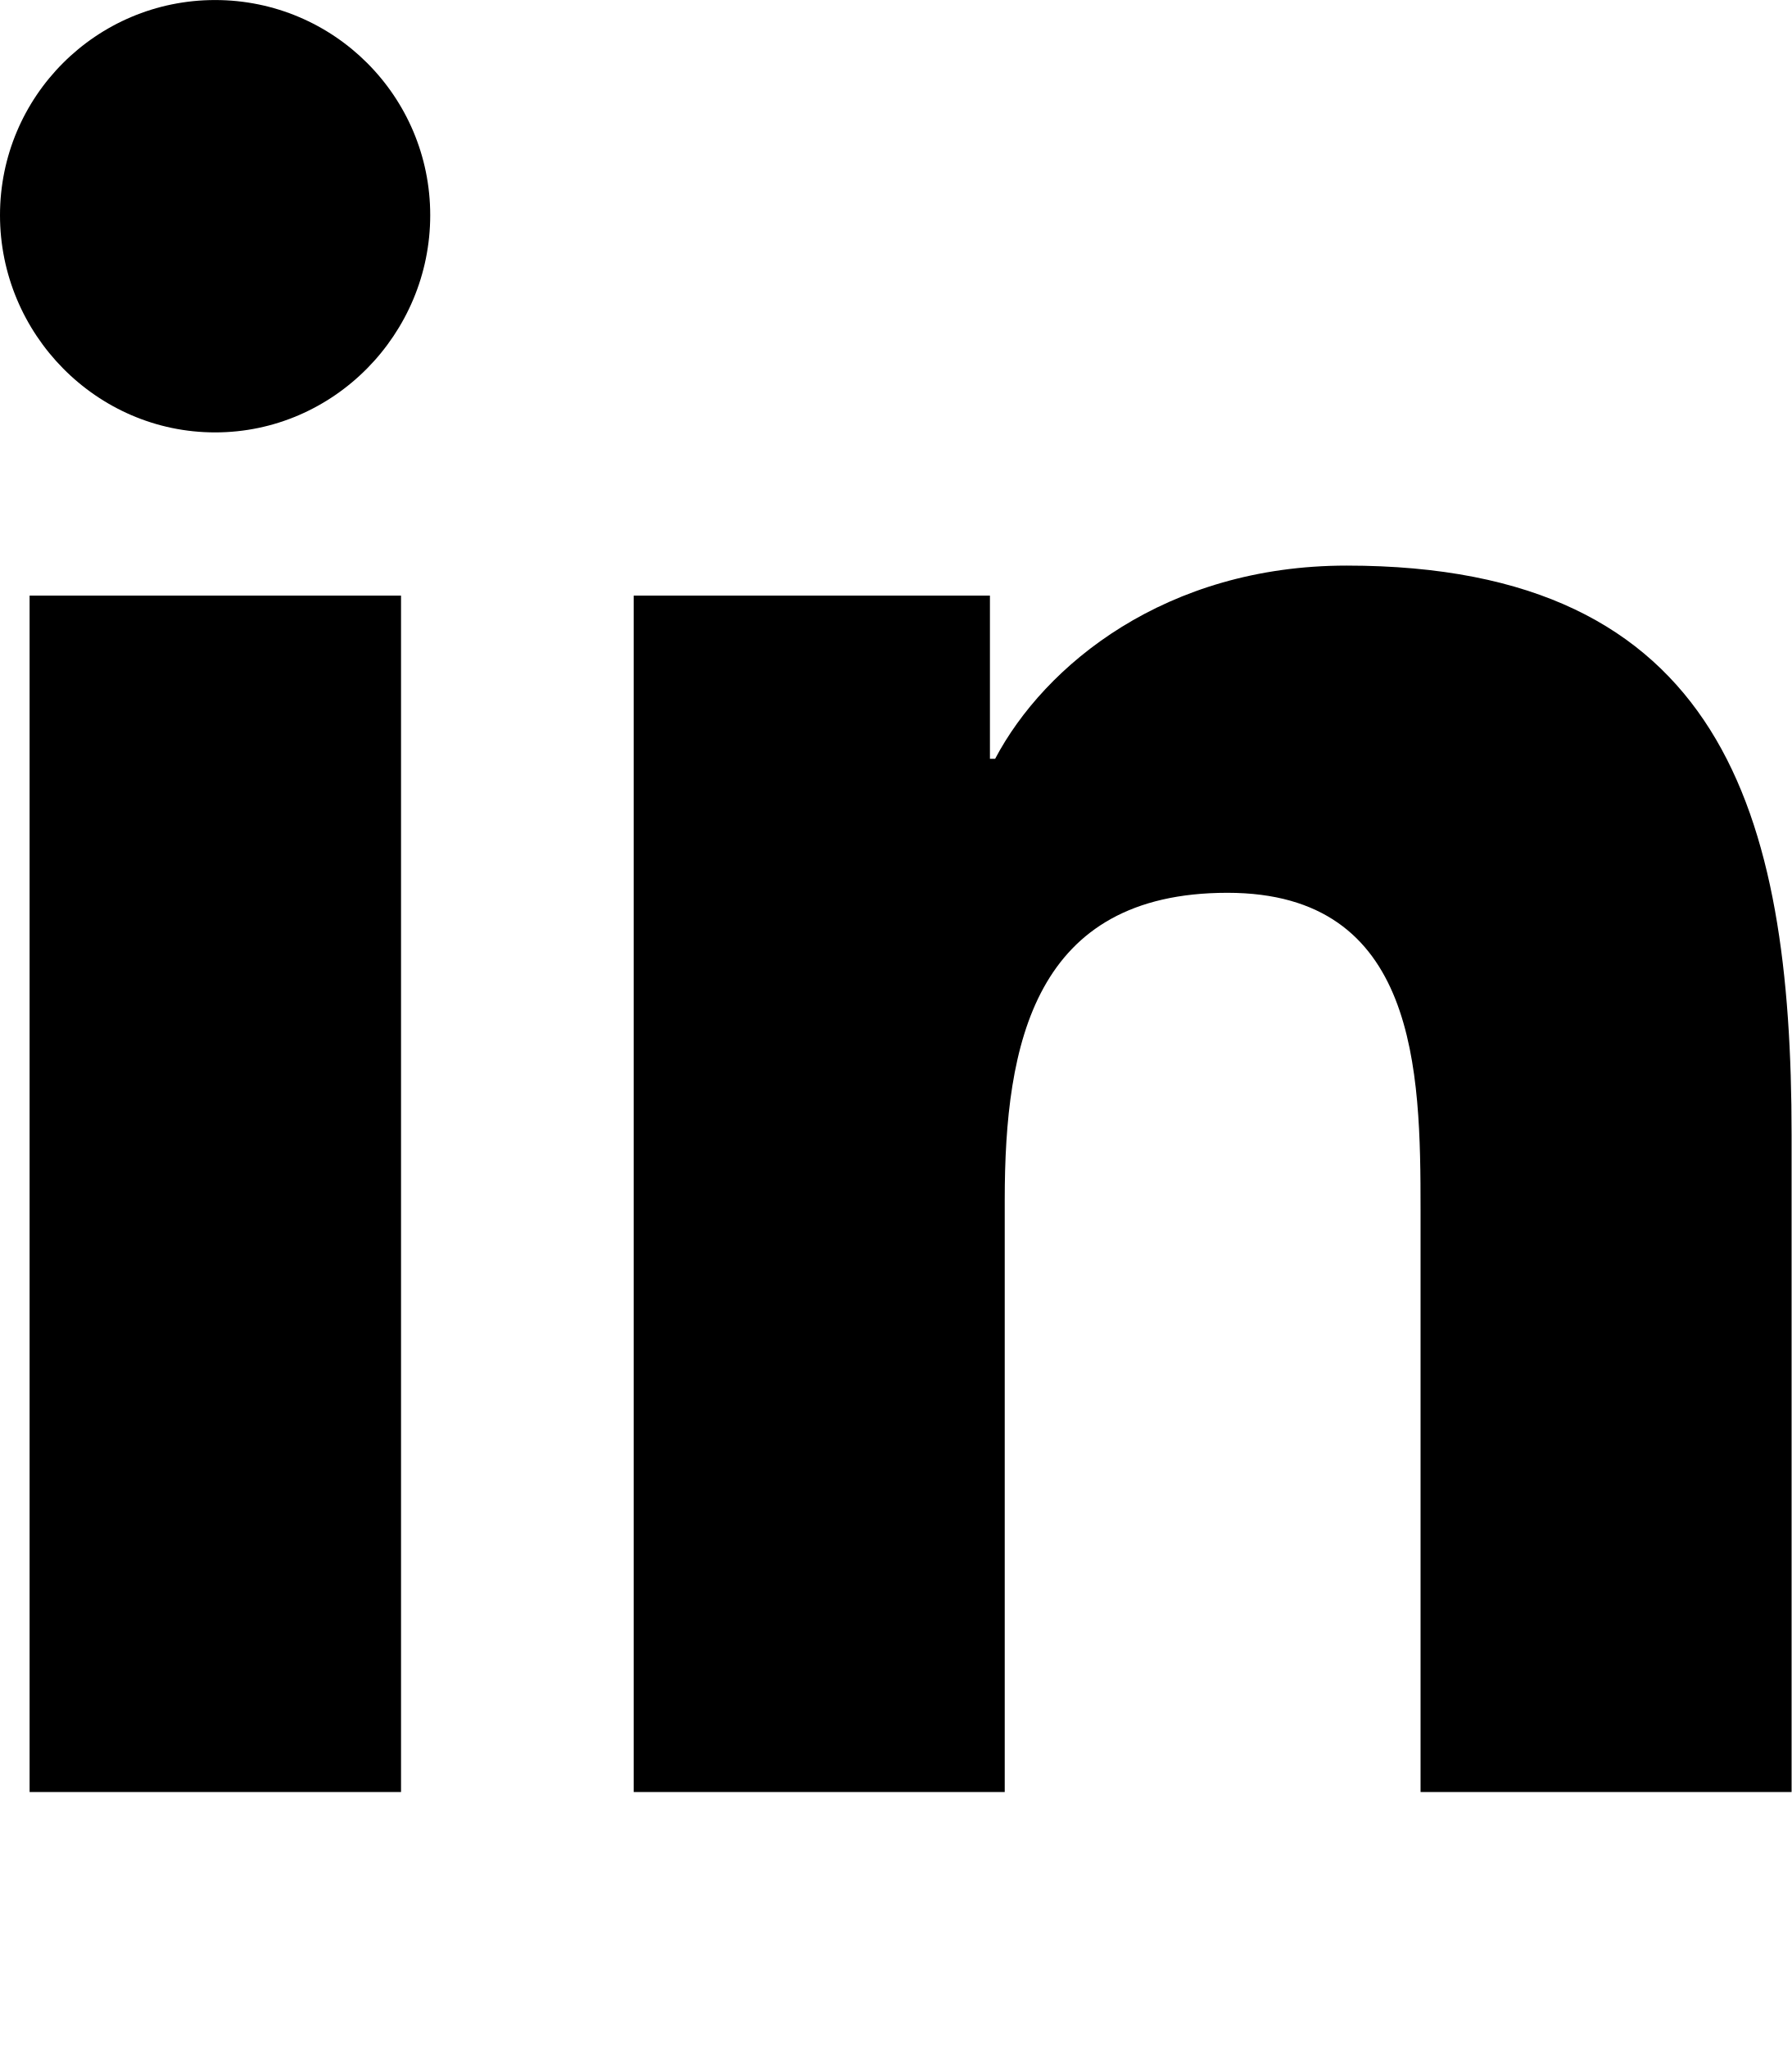
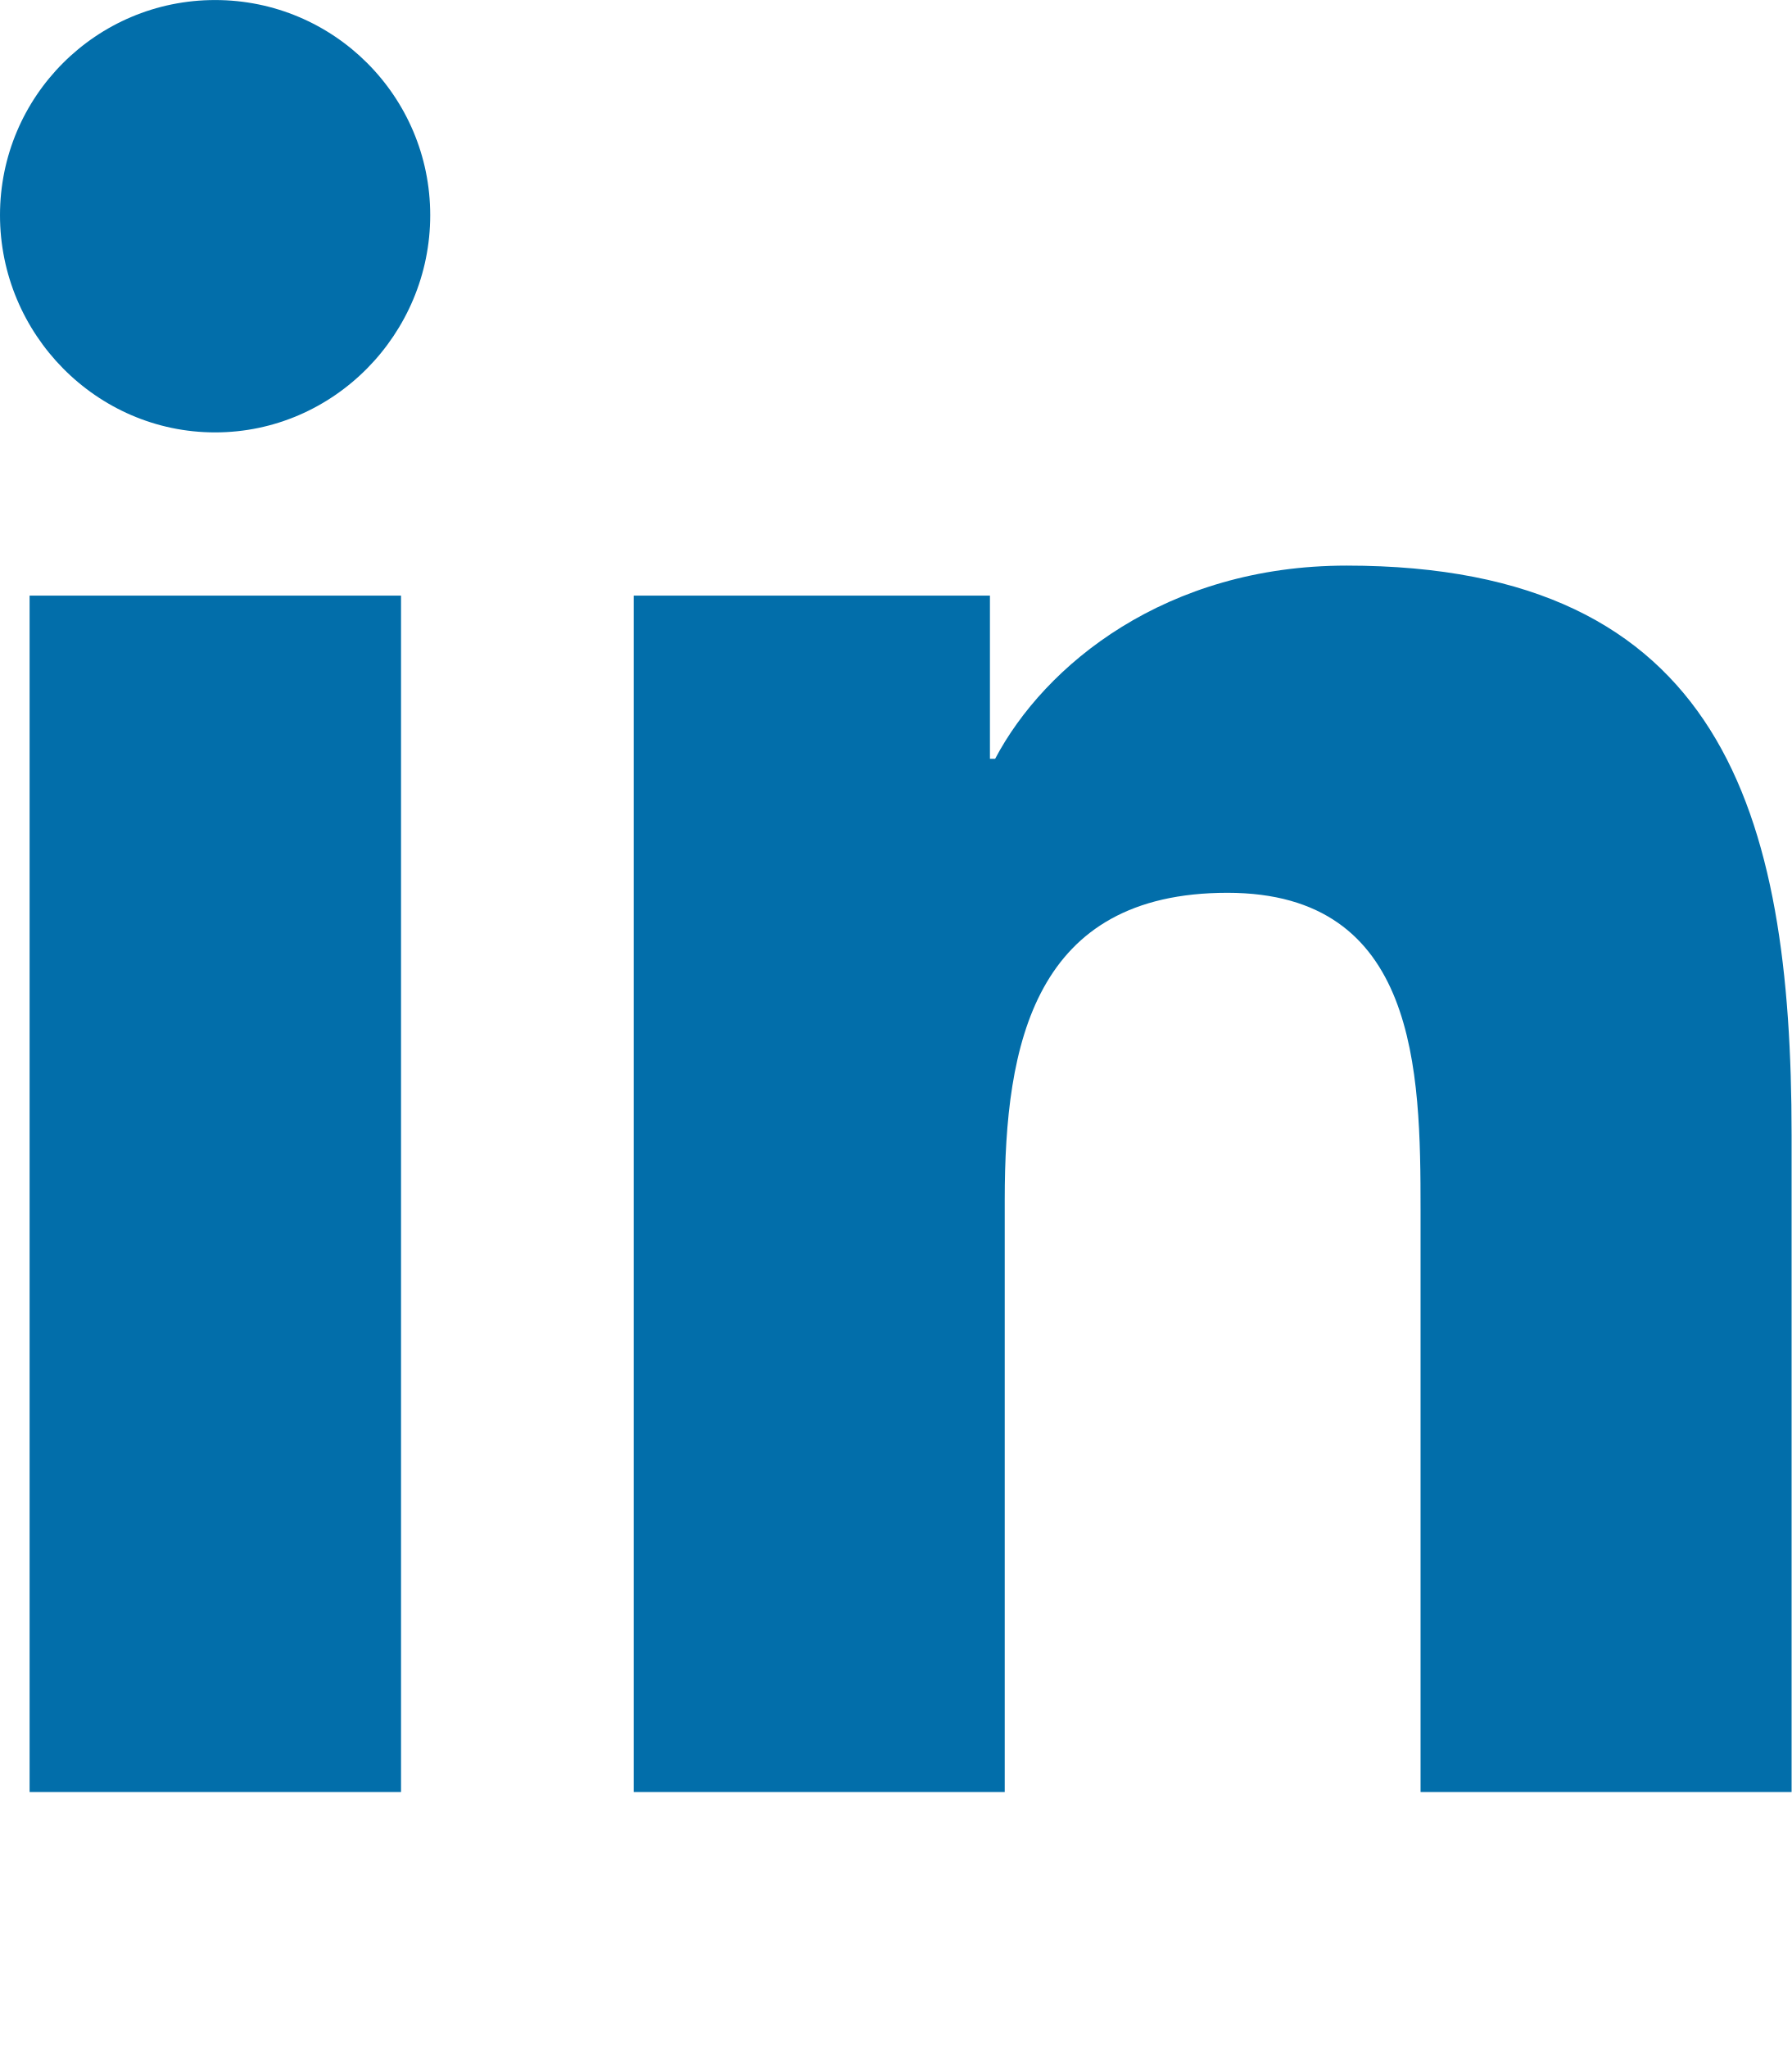
- <svg xmlns="http://www.w3.org/2000/svg" viewBox="0 0 448 512">
+ <svg xmlns="http://www.w3.org/2000/svg" viewBox="0 0 448 512" fill="#026eaa">
  <path d="M100.28 448H7.4V148.9h92.88zM53.79 108.1C24.09 108.1 0 83.5 0 53.8a53.79 53.79 0 0 1 107.58 0c0 29.7-24.1 54.3-53.79 54.3zM447.9 448h-92.68V302.4c0-34.7-.7-79.2-48.29-79.2-48.29 0-55.69 37.7-55.69 76.7V448h-92.78V148.9h89.08v40.8h1.3c12.4-23.5 42.69-48.3 87.88-48.3 94 0 111.28 61.9 111.28 142.3V448z" />
</svg>
